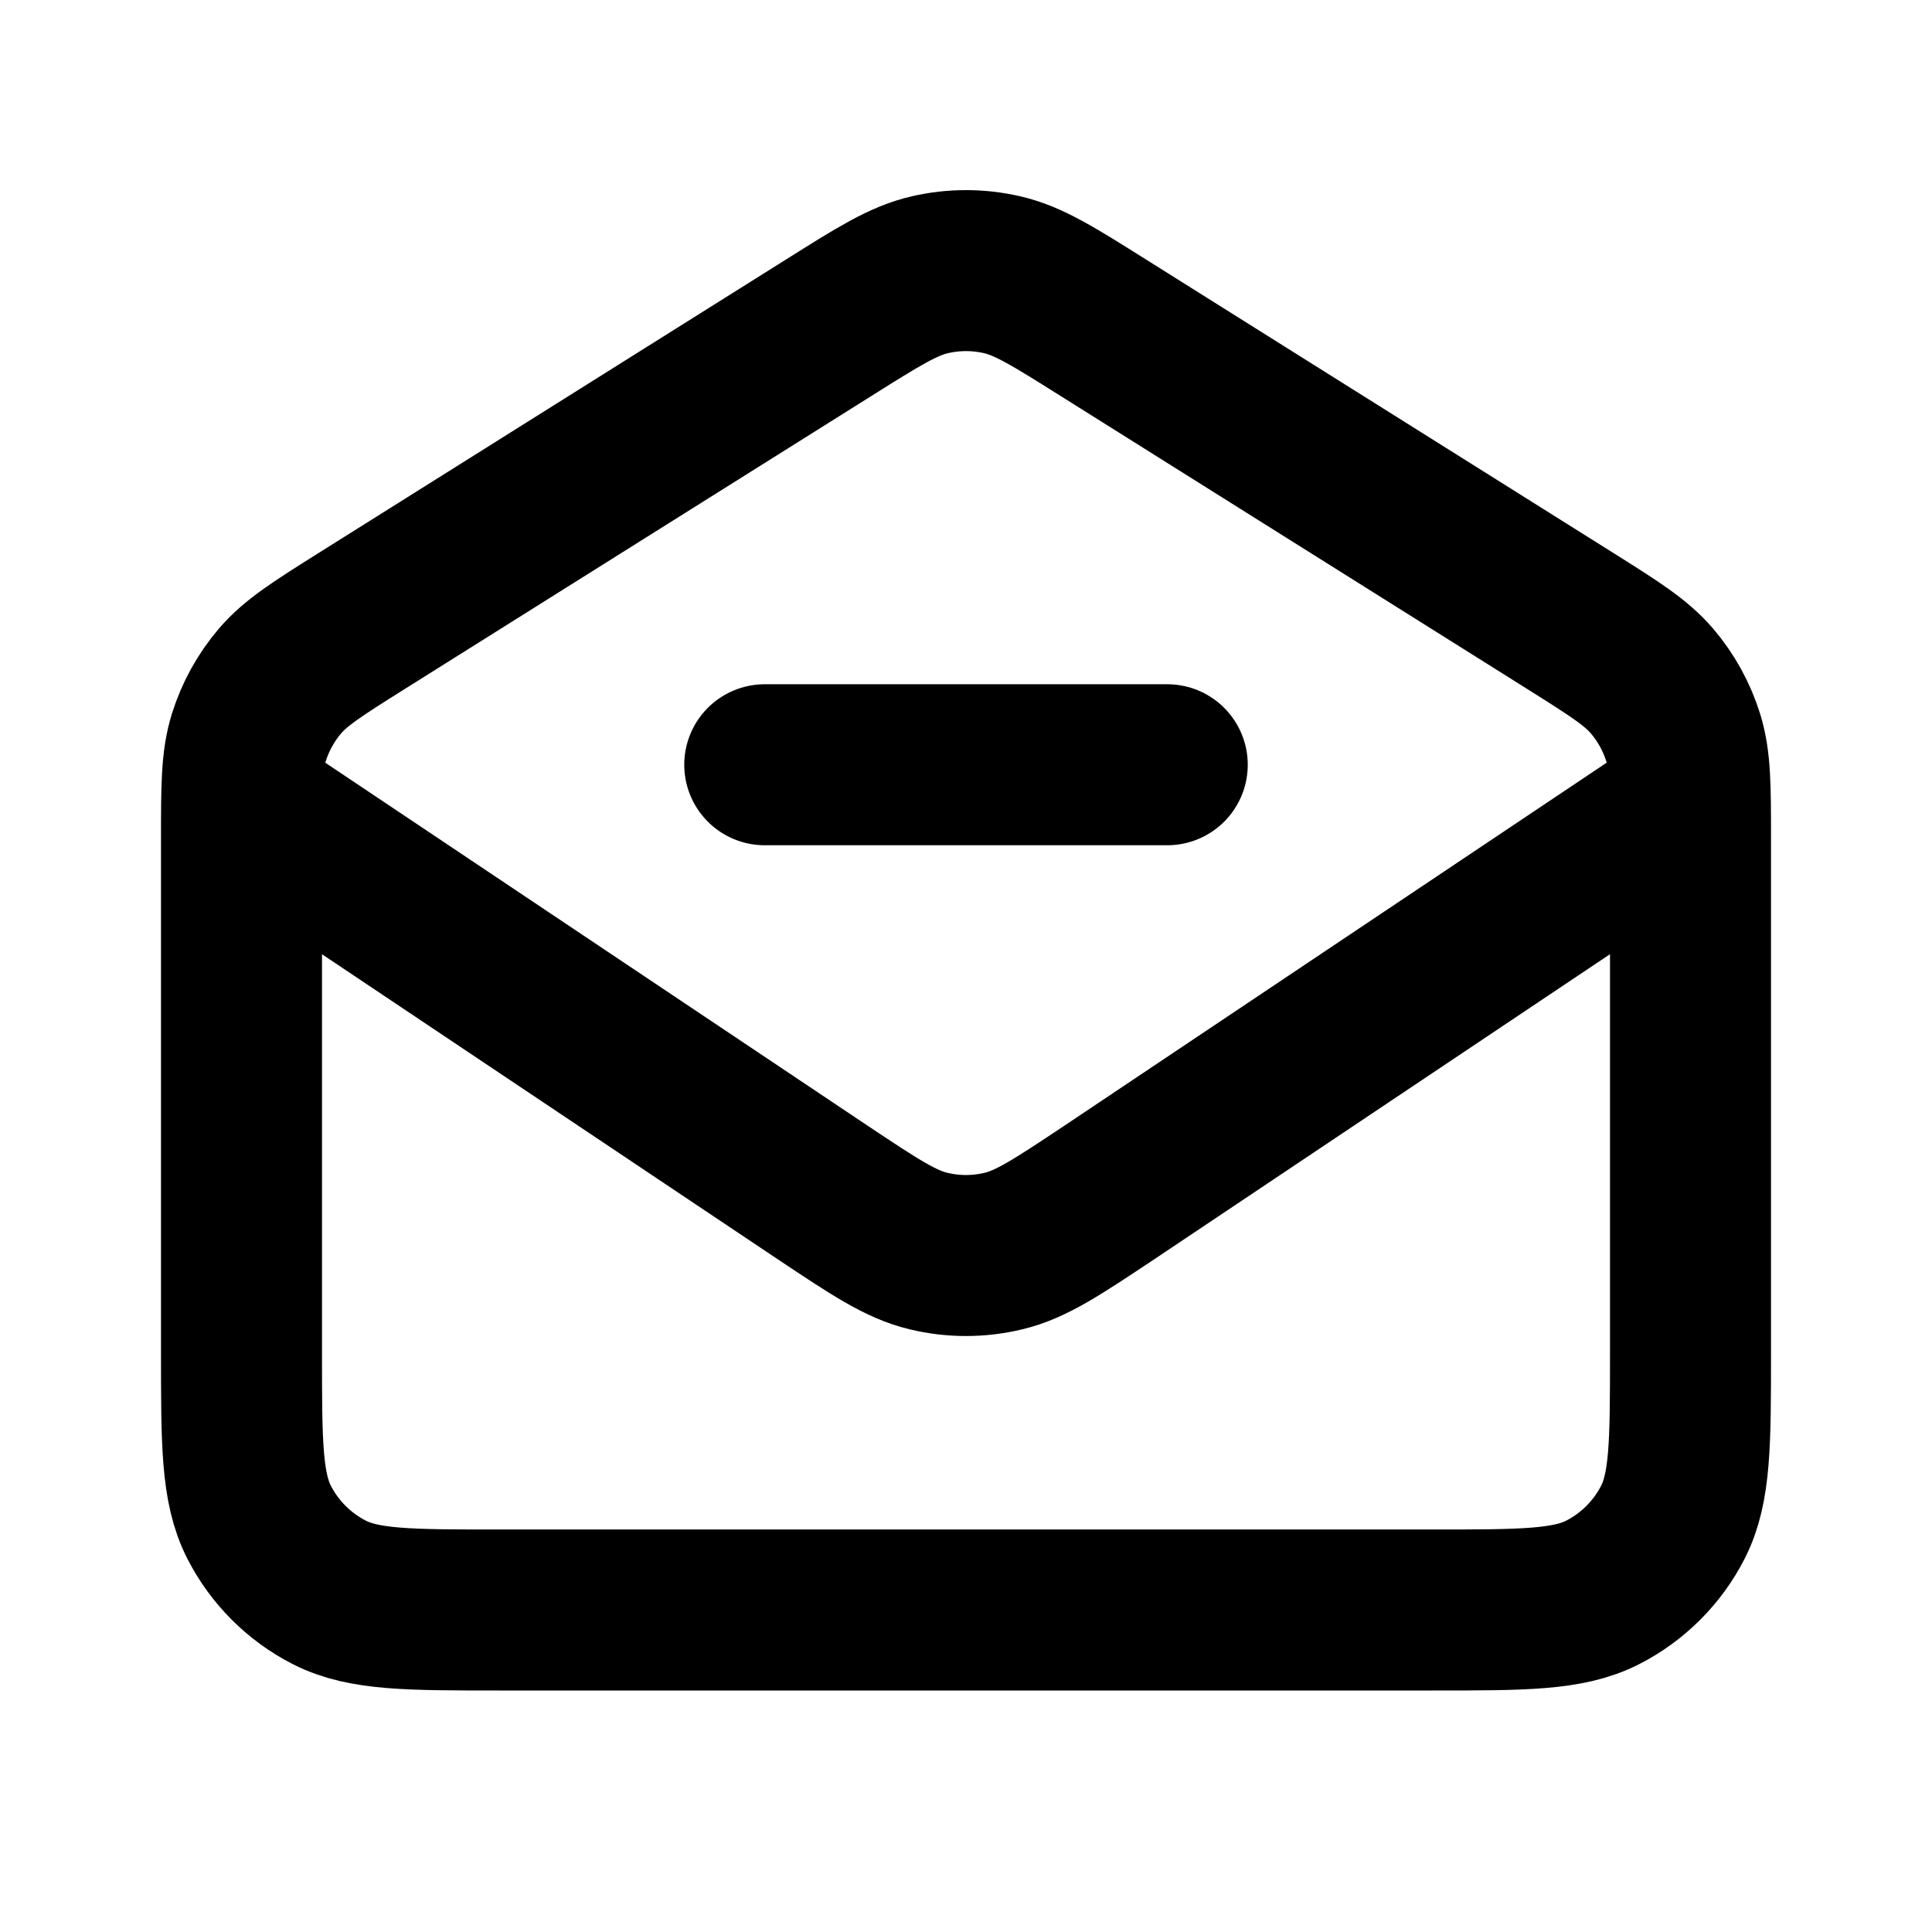
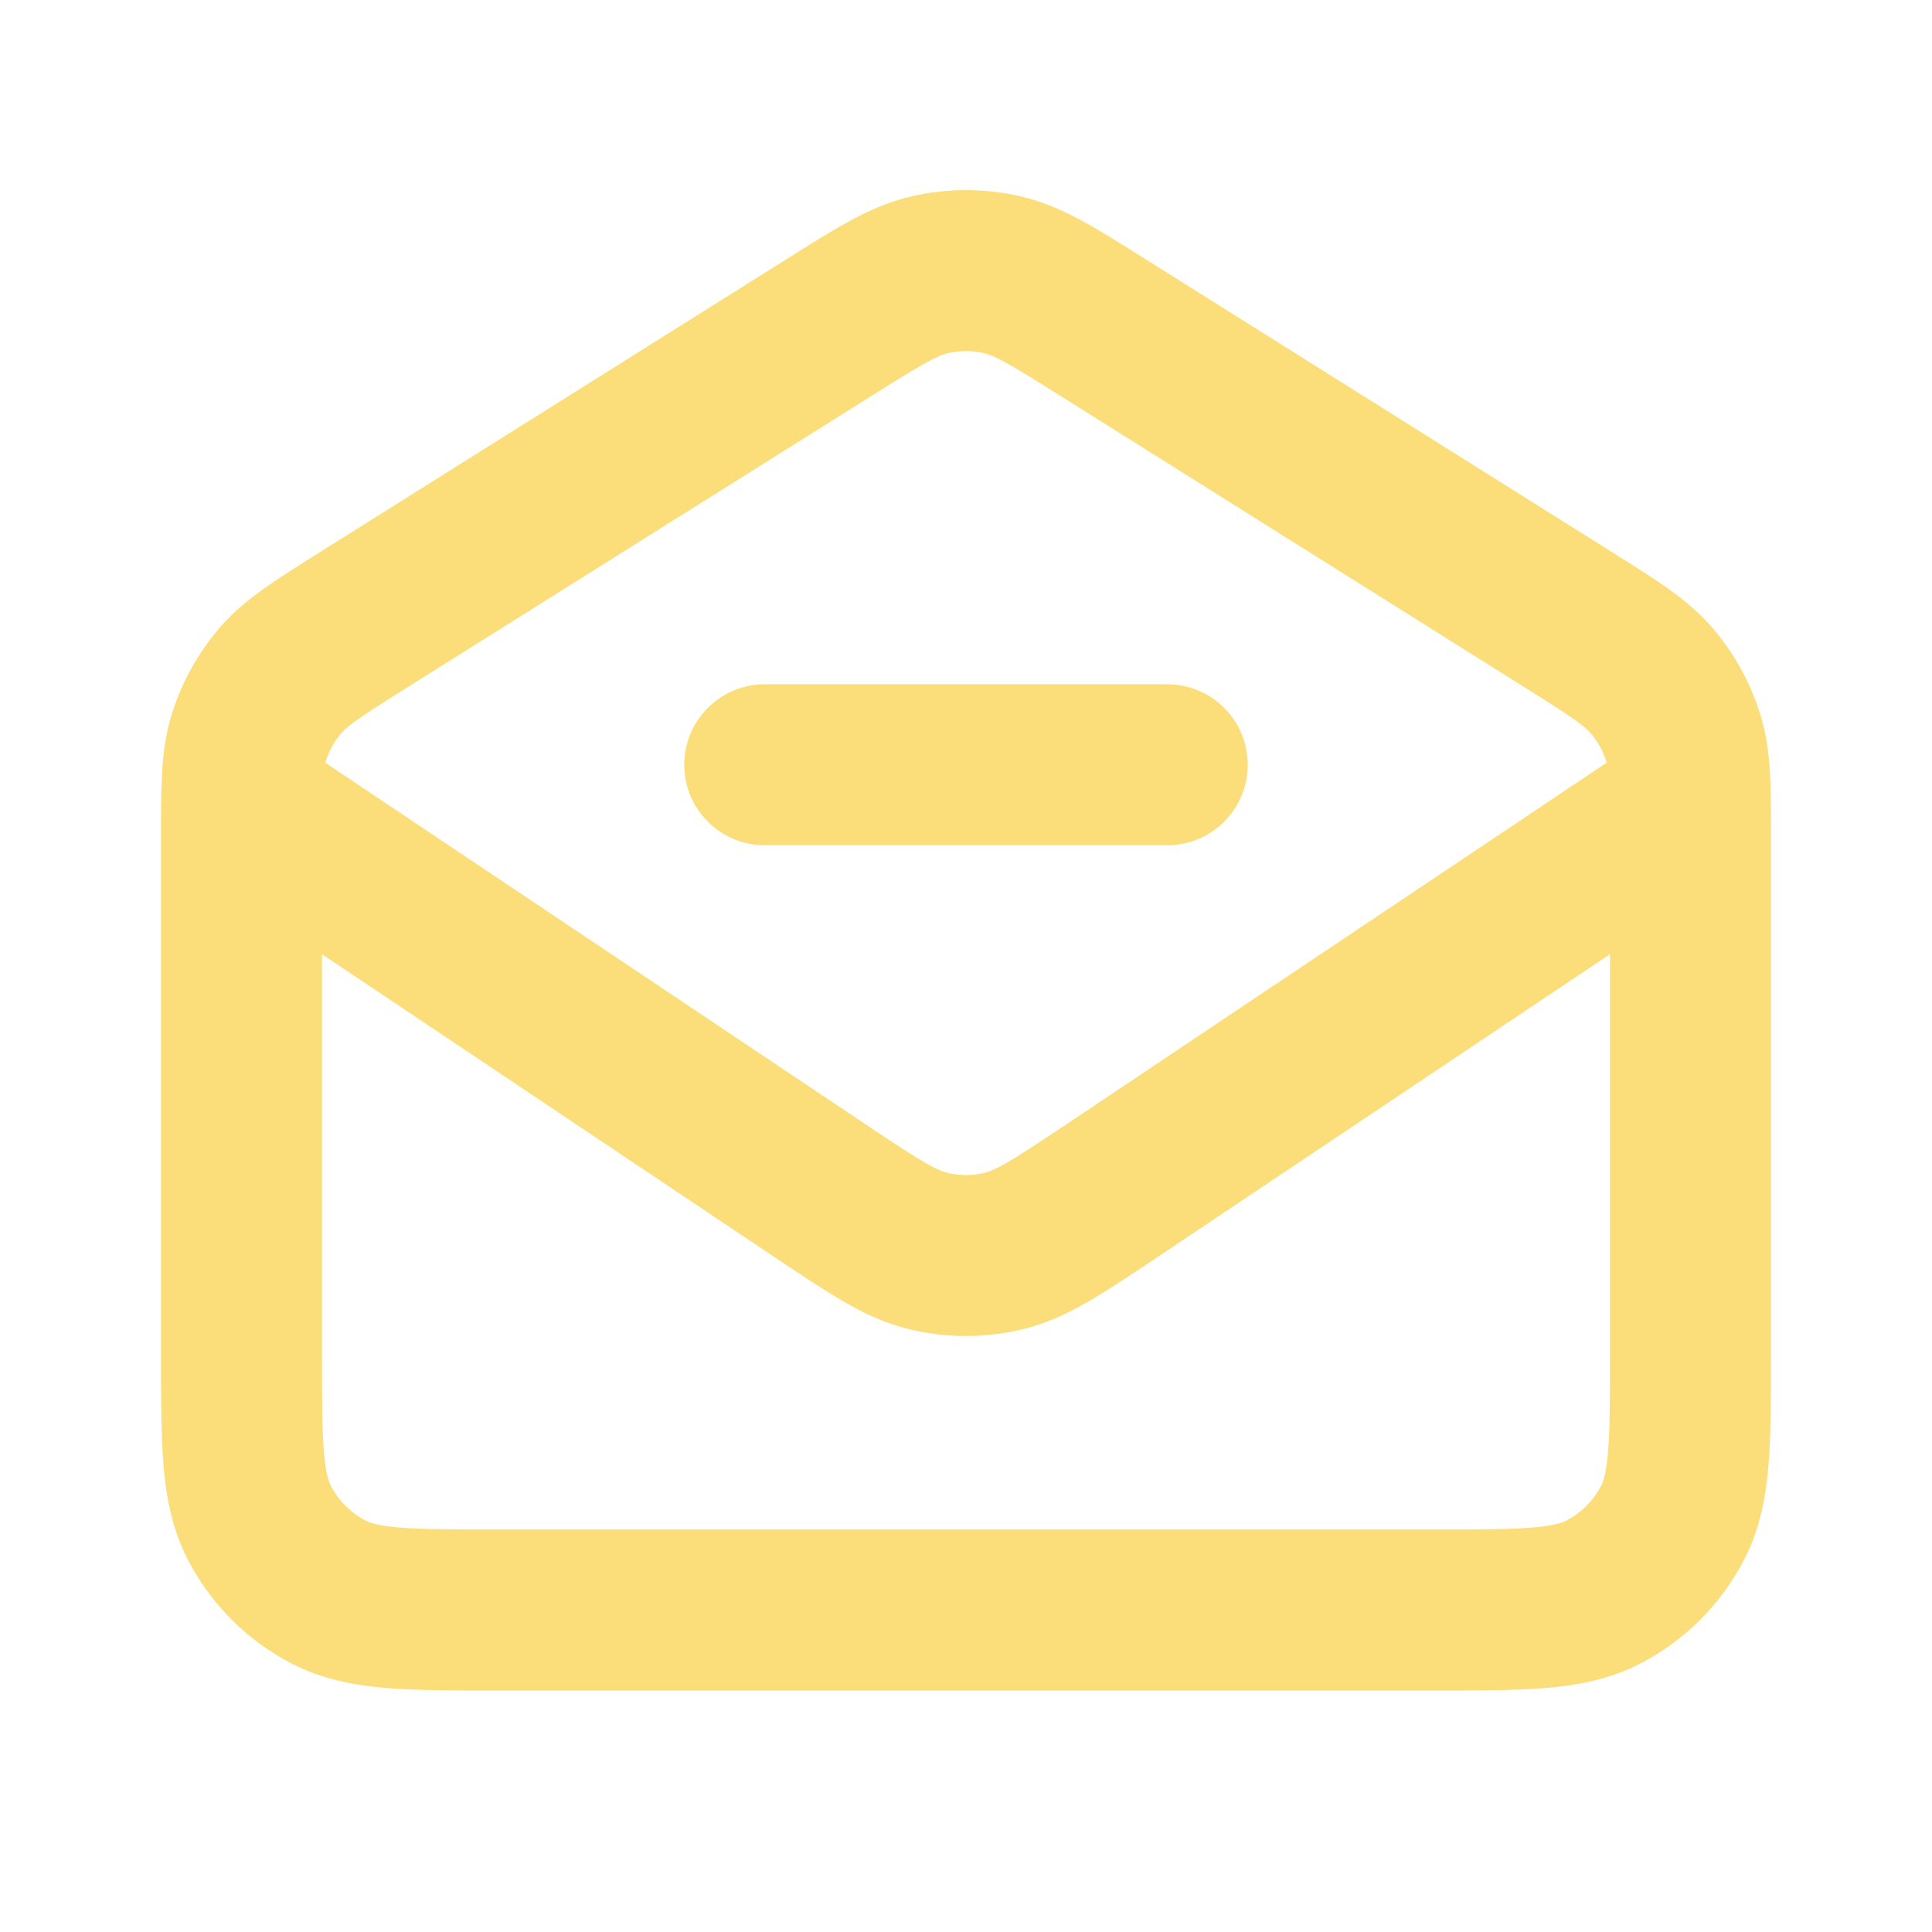
<svg xmlns="http://www.w3.org/2000/svg" width="800px" height="800px" viewBox="0 0 24 24" fill="none">
-   <path d="M14.5 9.5H9.5M3.028 10L10.225 14.817C10.866 15.244 11.187 15.458 11.534 15.541C11.84 15.615 12.159 15.615 12.466 15.541C12.812 15.458 13.133 15.244 13.775 14.817L20.971 10M10.298 4.069L4.498 7.711C3.951 8.055 3.678 8.227 3.479 8.459C3.304 8.664 3.172 8.903 3.091 9.161C3 9.453 3 9.775 3 10.421V16.8C3 17.92 3 18.48 3.218 18.908C3.41 19.284 3.716 19.59 4.092 19.782C4.52 20 5.08 20 6.2 20H17.8C18.92 20 19.48 20 19.908 19.782C20.284 19.59 20.59 19.284 20.782 18.908C21 18.48 21 17.92 21 16.8V10.421C21 9.775 21 9.453 20.909 9.161C20.828 8.903 20.696 8.664 20.521 8.459C20.322 8.227 20.049 8.055 19.502 7.711L13.702 4.069C13.085 3.681 12.776 3.487 12.445 3.412C12.152 3.345 11.848 3.345 11.555 3.412C11.224 3.487 10.915 3.681 10.298 4.069Z" stroke="#000000" stroke-width="2" stroke-linecap="round" stroke-linejoin="round" />
+   <path d="M14.5 9.5H9.5M3.028 10L10.225 14.817C10.866 15.244 11.187 15.458 11.534 15.541C11.84 15.615 12.159 15.615 12.466 15.541C12.812 15.458 13.133 15.244 13.775 14.817L20.971 10M10.298 4.069L4.498 7.711C3.951 8.055 3.678 8.227 3.479 8.459C3.304 8.664 3.172 8.903 3.091 9.161C3 9.453 3 9.775 3 10.421V16.8C3 17.92 3 18.48 3.218 18.908C3.41 19.284 3.716 19.59 4.092 19.782C4.52 20 5.08 20 6.2 20H17.8C18.92 20 19.48 20 19.908 19.782C20.284 19.59 20.59 19.284 20.782 18.908C21 18.48 21 17.92 21 16.8V10.421C21 9.775 21 9.453 20.909 9.161C20.828 8.903 20.696 8.664 20.521 8.459C20.322 8.227 20.049 8.055 19.502 7.711L13.702 4.069C13.085 3.681 12.776 3.487 12.445 3.412C12.152 3.345 11.848 3.345 11.555 3.412C11.224 3.487 10.915 3.681 10.298 4.069Z" stroke="#fbde79" stroke-width="2" stroke-linecap="round" stroke-linejoin="round" />
</svg>
